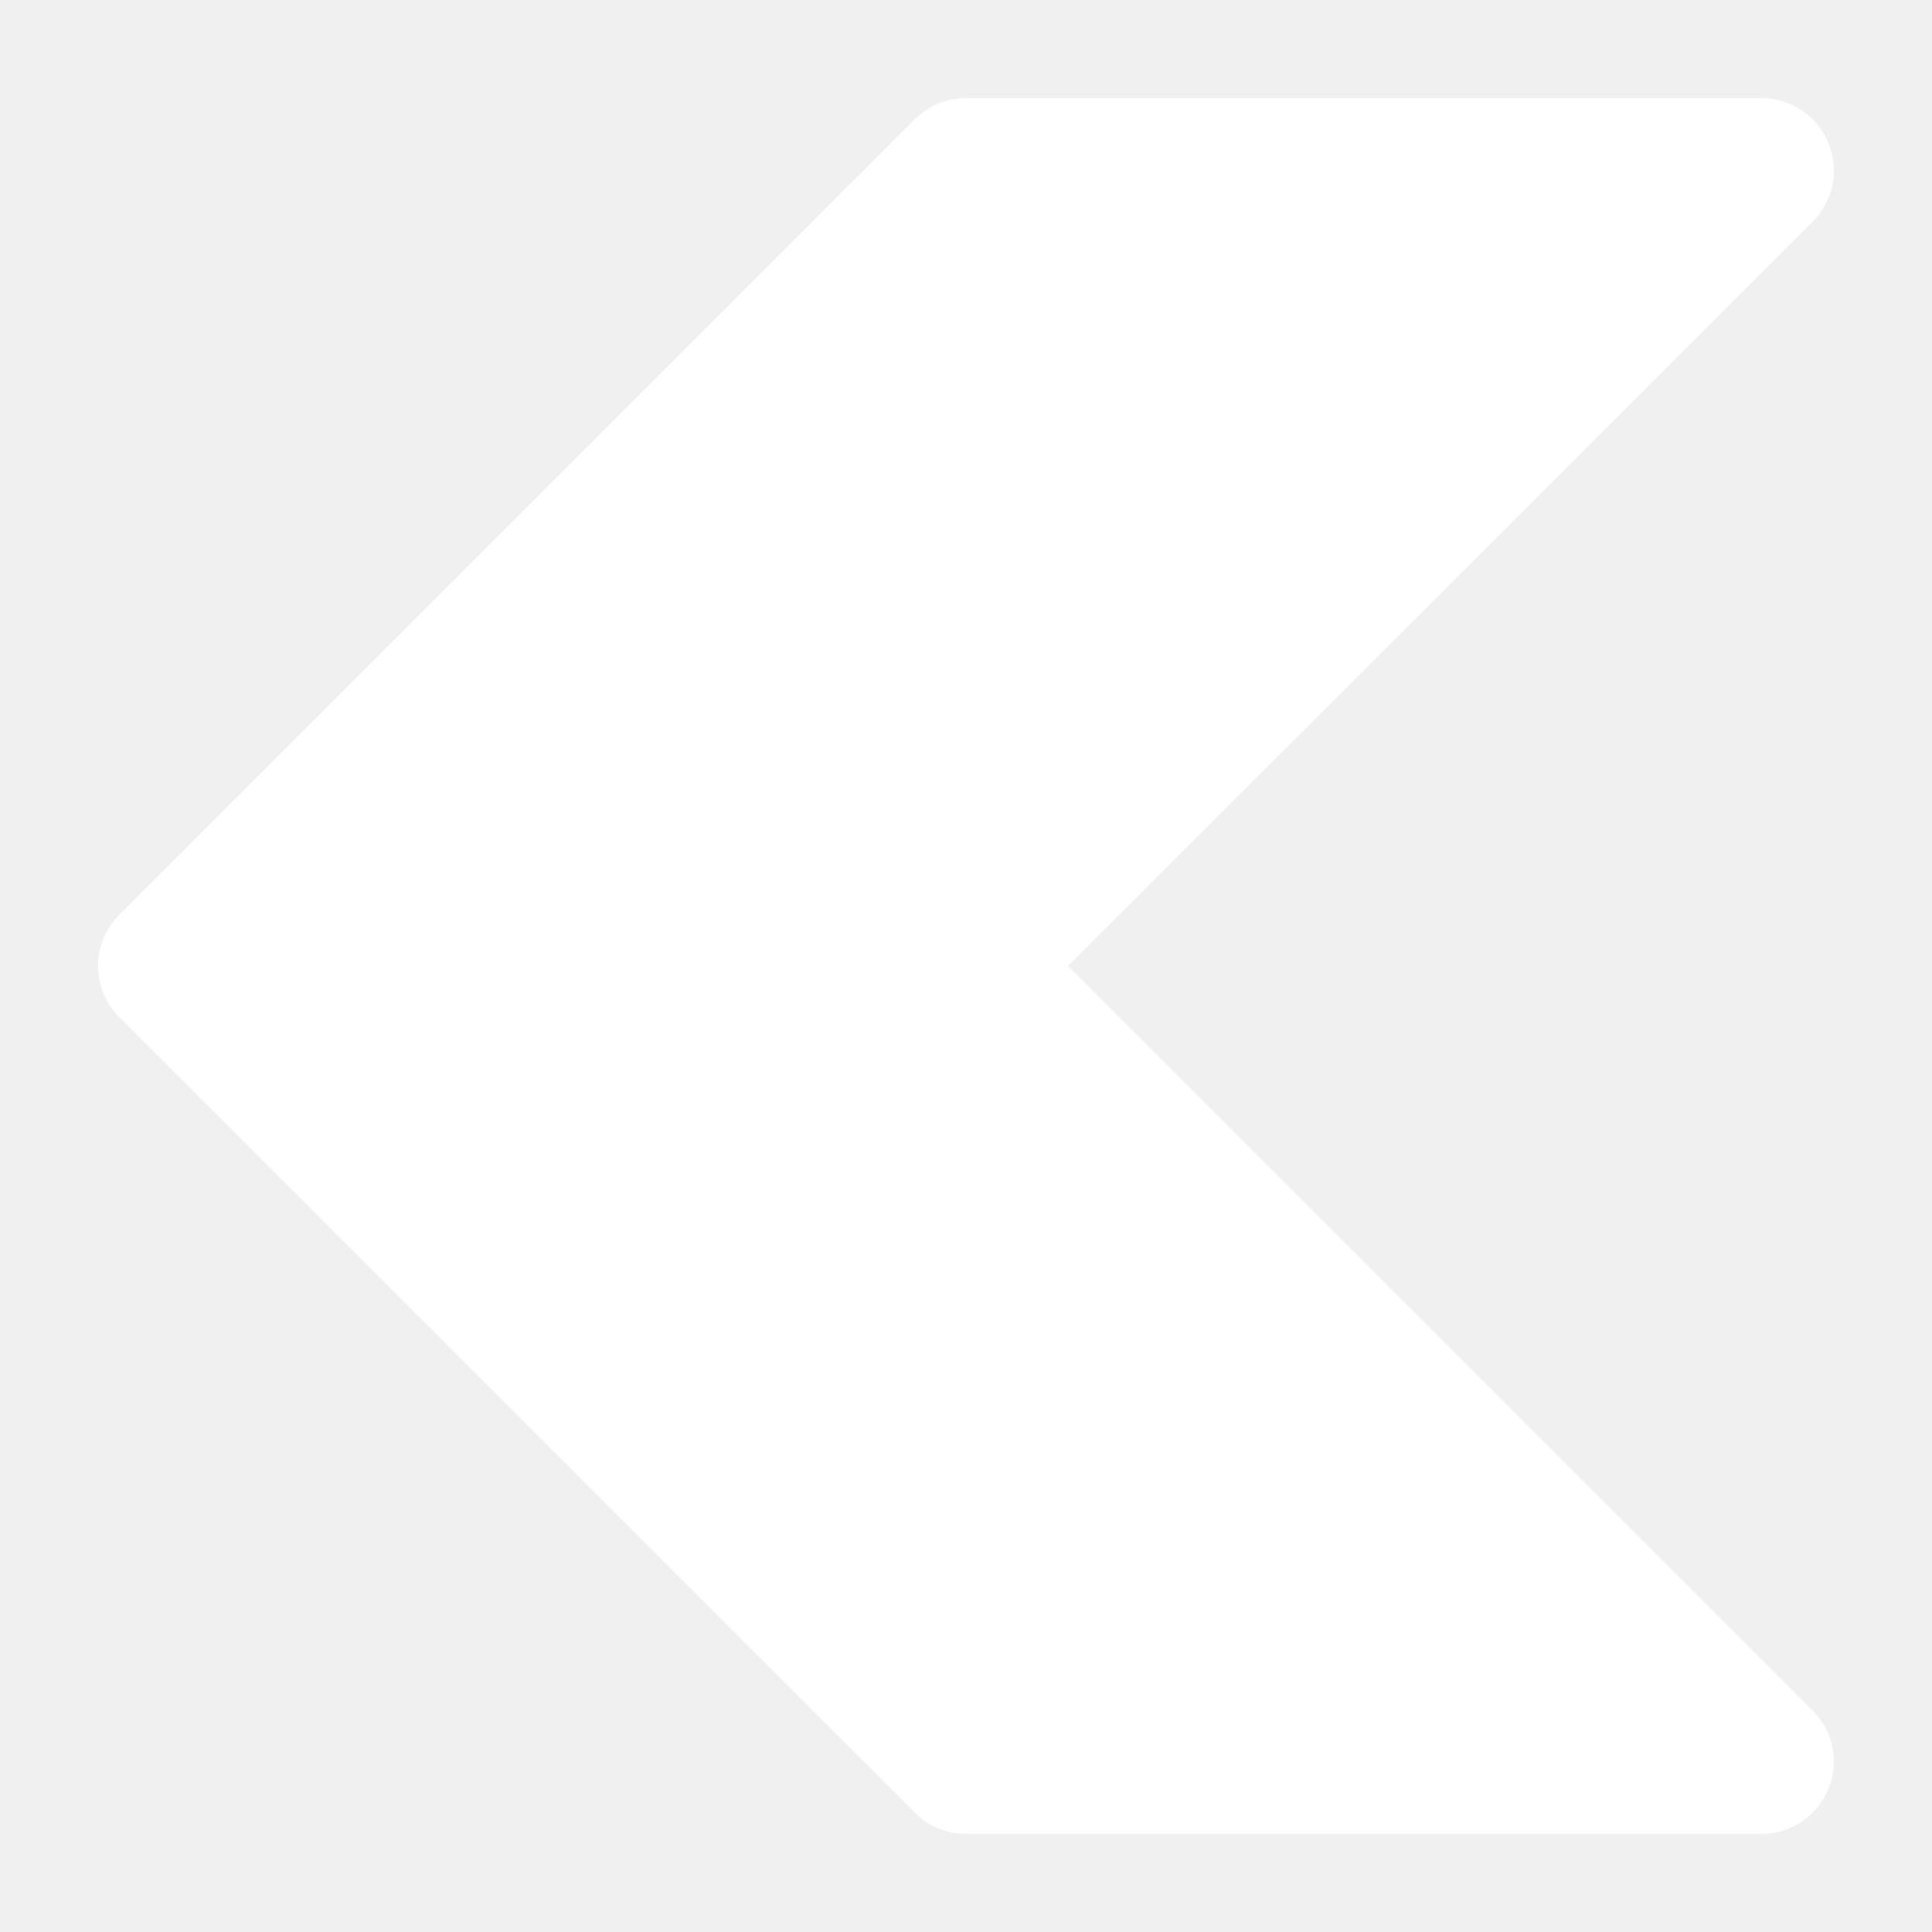
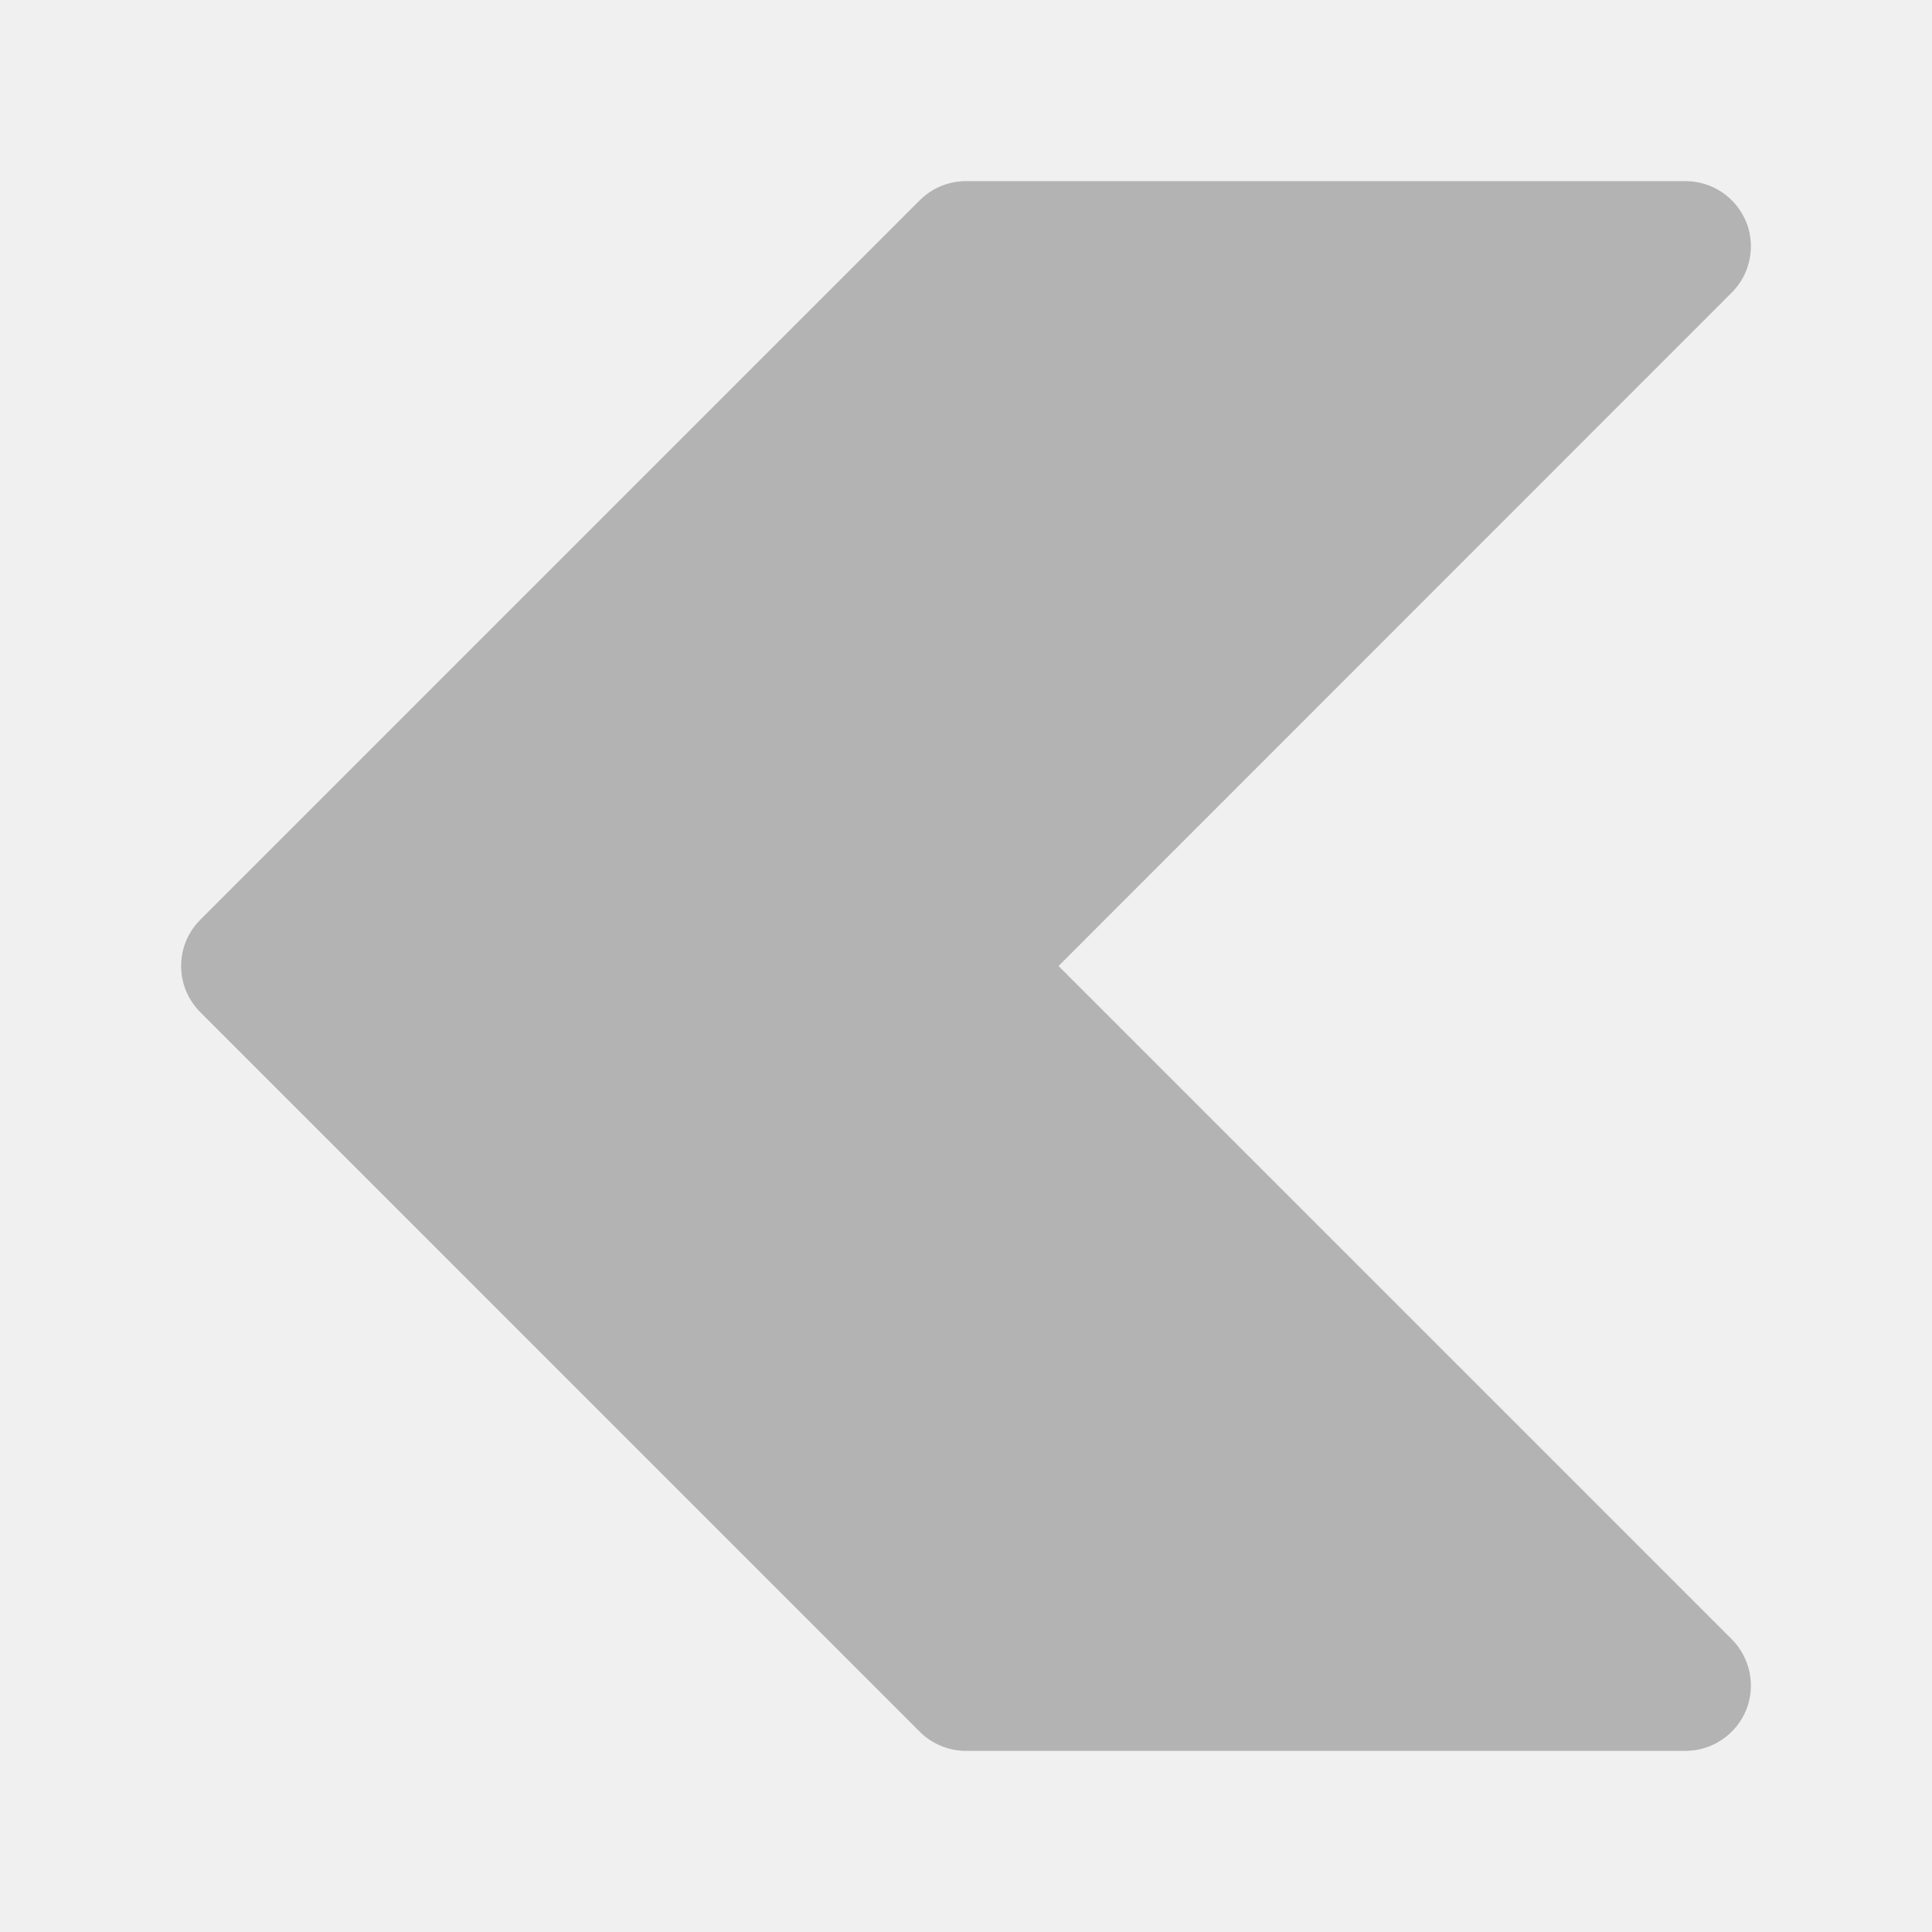
<svg xmlns="http://www.w3.org/2000/svg" width="32px" height="px" viewBox="0 0 32 32" version="1.1" id="svg1">
  <defs id="defs1" />
-   <g id="surface1" transform="rotate(90,16,16)">
-     <path style="fill:#ffffff;fill-opacity:1;fill-rule:nonzero;stroke:none" d="m 1.977,16.848 13.176,13.176 c 0.469,0.469 1.227,0.469 1.695,0 L 30.023,16.848 C 30.25,16.625 30.375,16.32 30.375,16 V 2.824 C 30.375,2.34 30.086,1.902 29.637,1.719 29.188,1.531 28.672,1.633 28.332,1.977 L 16,14.309 3.672,1.977 C 3.441,1.75 3.137,1.625 2.824,1.625 2.668,1.625 2.512,1.656 2.363,1.719 1.918,1.902 1.625,2.34 1.625,2.824 V 16 c 0,0.32 0.125,0.625 0.352,0.848 z m 0,0" id="path1" />
+   <g id="surface1" style="fill:#b3b3b3" transform="matrix(0,-0.9043478,0.9043478,0,1.5303,30.46956)">
+     <path style="fill:#b3b3b3;fill-opacity:1;fill-rule:nonzero;stroke:none" d="M 30.023,15.152 16.848,1.977 c -0.469,-0.469 -1.227,-0.469 -1.695,0 L 1.977,15.152 C 1.75,15.379 1.625,15.684 1.625,16 v 13.176 c 0,0.484 0.293,0.922 0.738,1.109 0.449,0.184 0.965,0.082 1.309,-0.262 L 16,17.695 28.332,30.023 c 0.227,0.23 0.535,0.352 0.848,0.352 0.152,0 0.309,-0.027 0.457,-0.09 0.449,-0.188 0.738,-0.625 0.738,-1.109 V 16 c 0,-0.316 -0.125,-0.621 -0.352,-0.848 z m 0,0" id="path1" />
  </g>
</svg>
